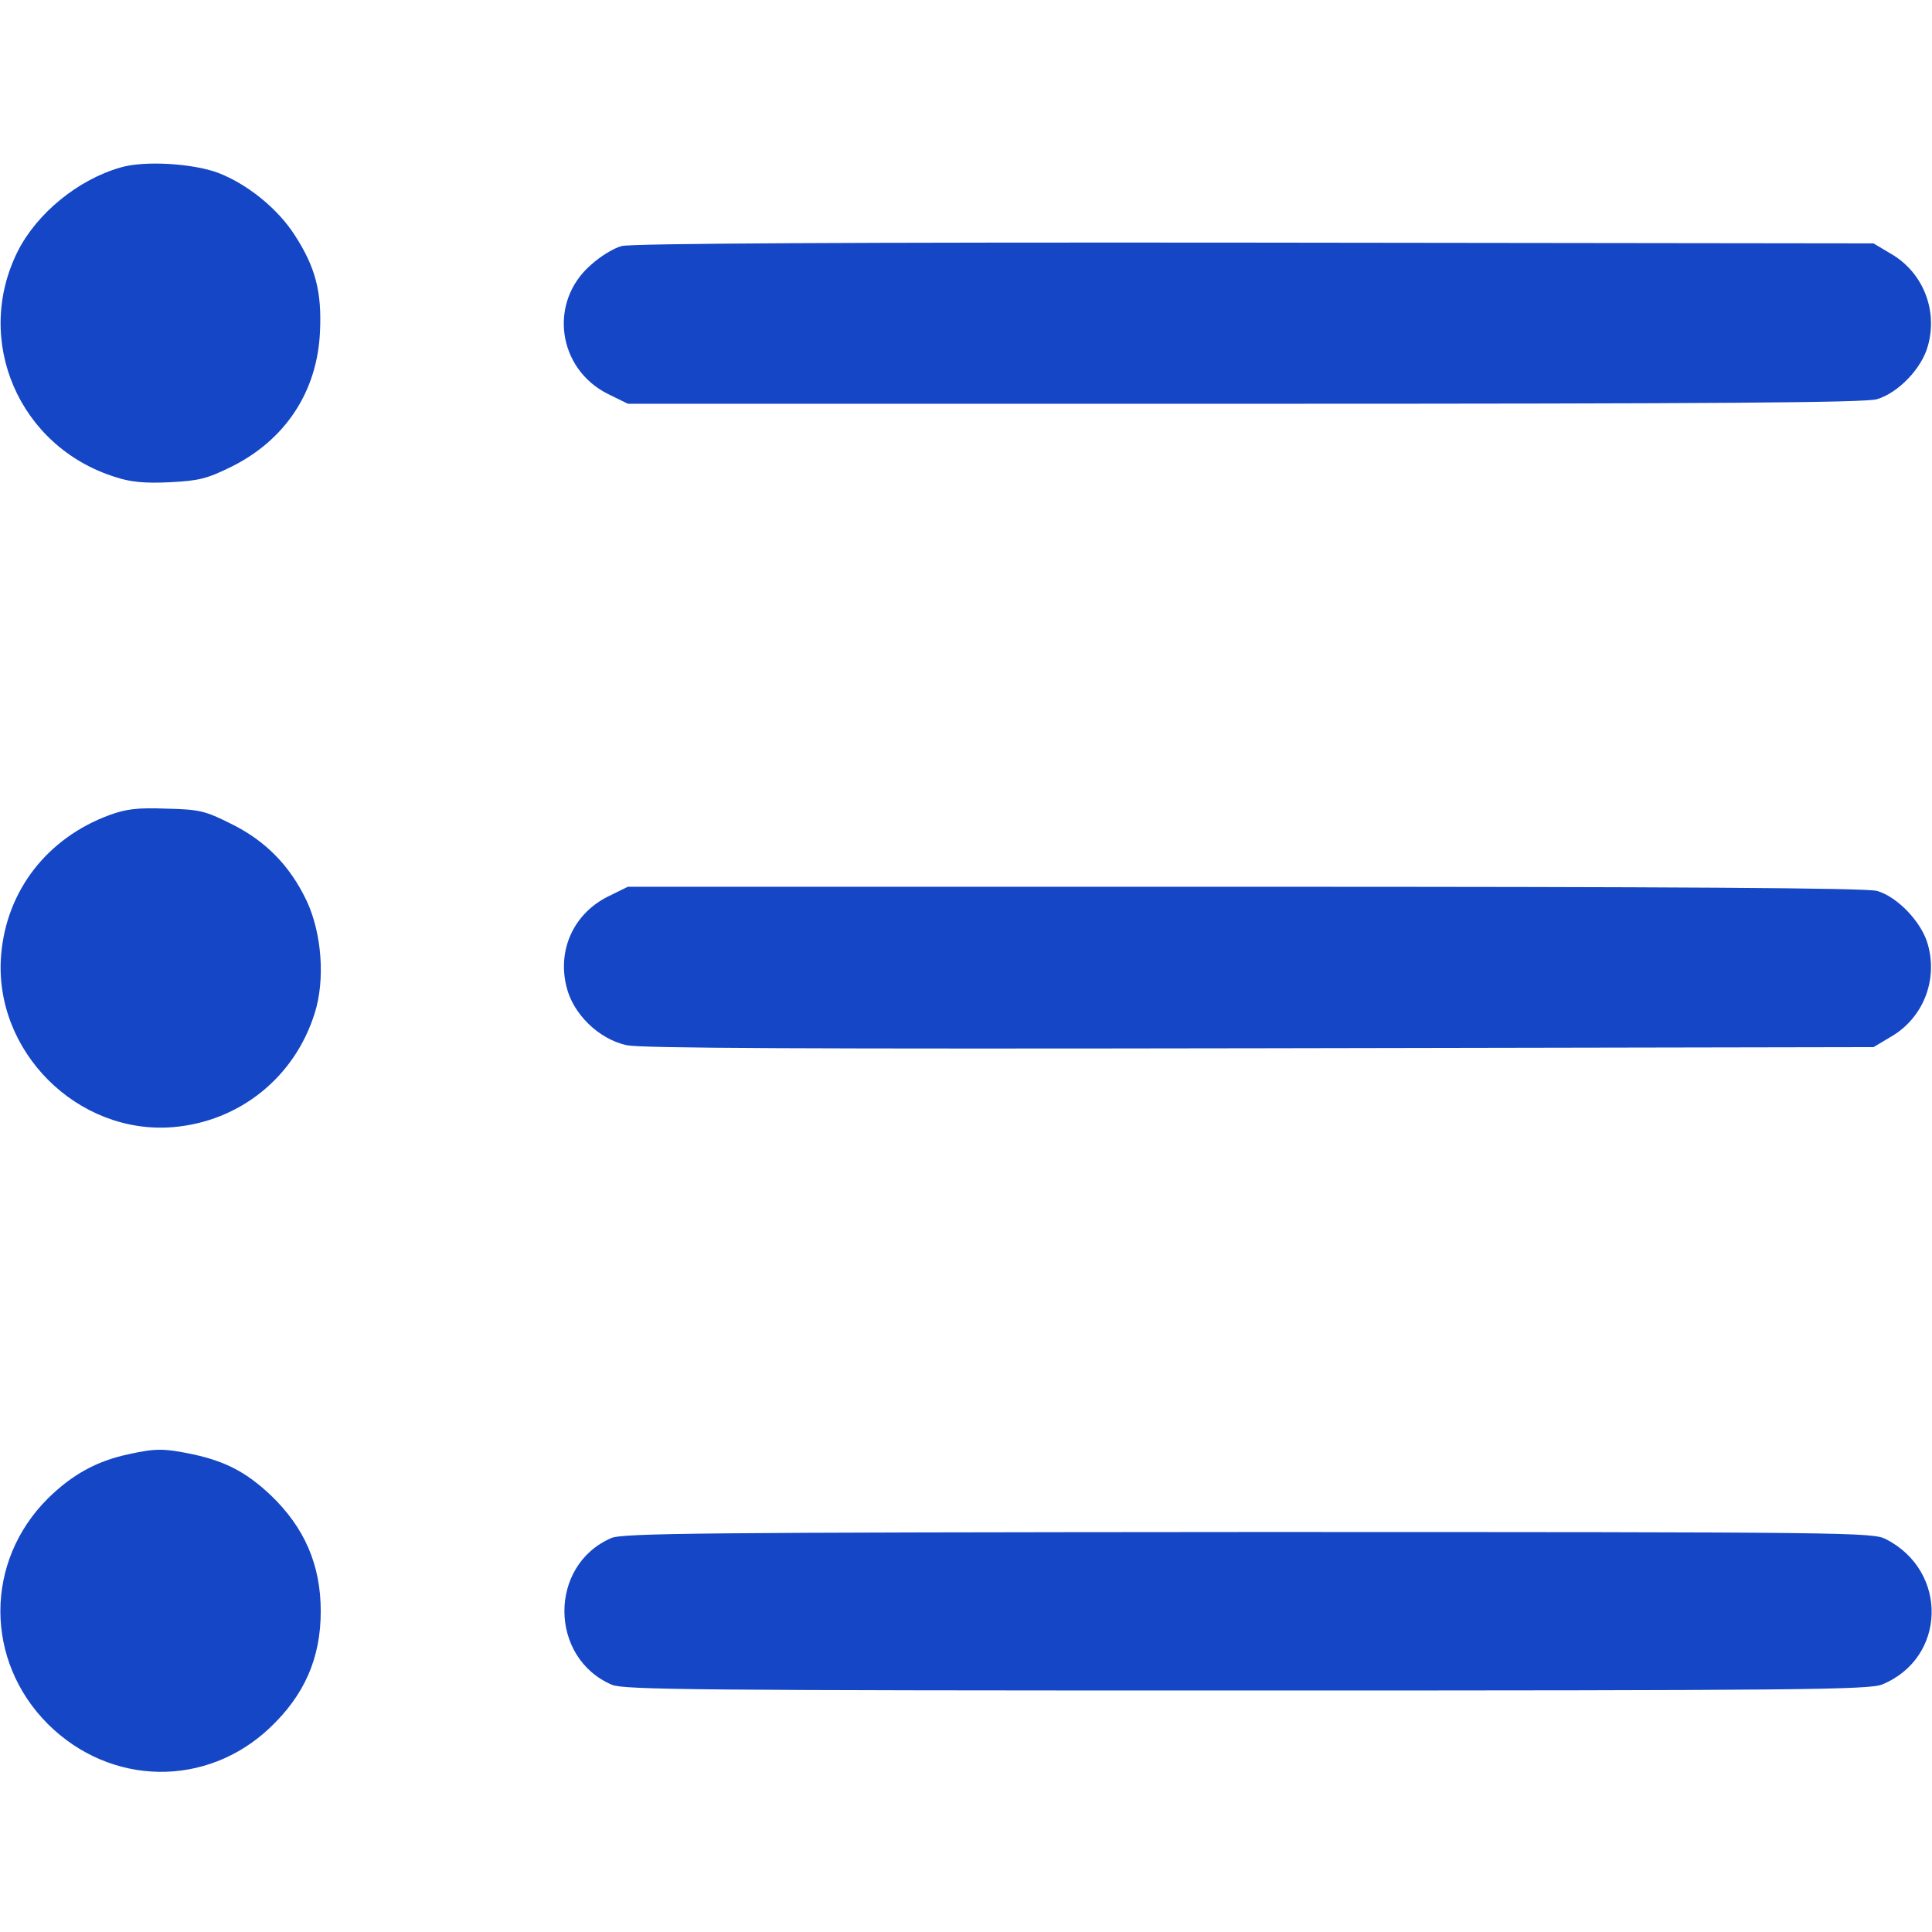
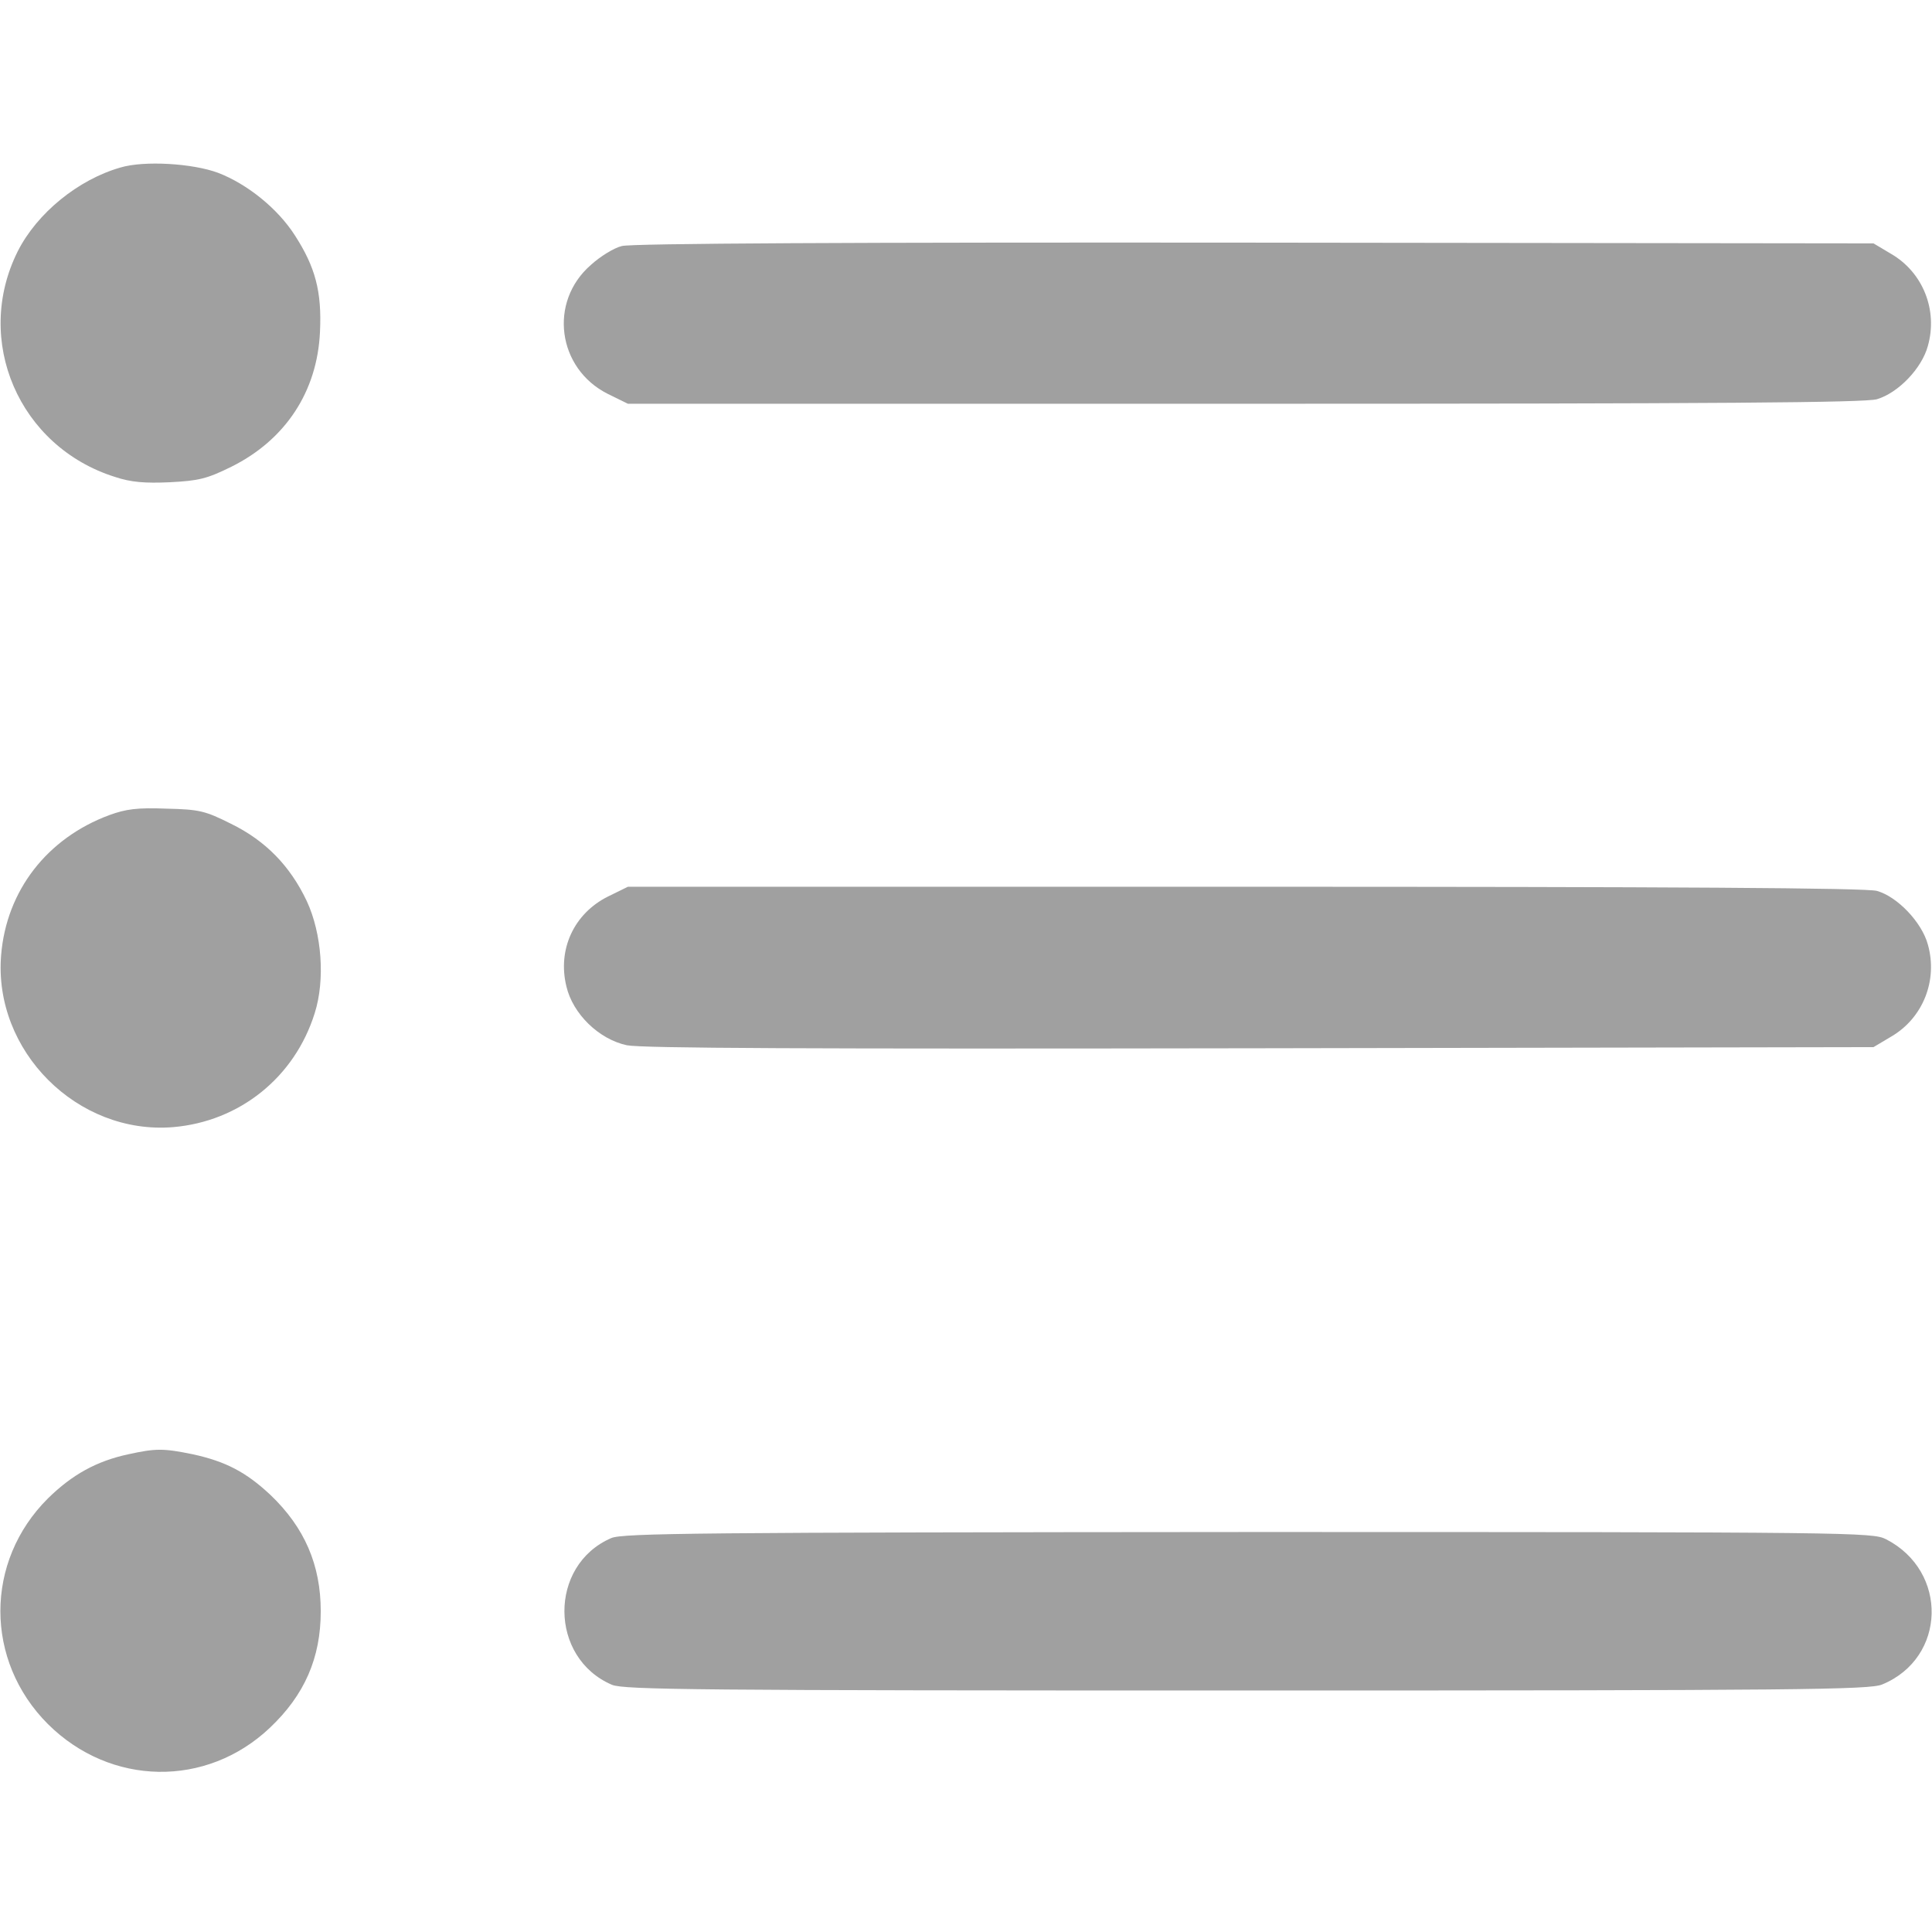
- <svg xmlns="http://www.w3.org/2000/svg" version="1.0" width="512pt" height="512pt" viewBox="0 0 512 512" preserveAspectRatio="xMidYMid meet">
-   <g transform="translate(0,512) scale(0.1,-0.1)" fill="#1446c6" stroke="none">
+ <svg xmlns="http://www.w3.org/2000/svg" version="1.0" viewBox="0 0 512 512" preserveAspectRatio="xMidYMid meet">
+   <g transform="translate(0,512) scale(0.1,-0.1)" fill="#a0a0a0" stroke="none">
    <path d="M319 4676 c-112 -32 -221 -121 -272 -222 -118 -236 3 -518 258 -598 42 -14 79 -17 145 -14 77 4 98 9 163 41 143 71 228 199 235 358 5 106 -12 171 -67 256 -45 70 -125 135 -203 165 -67 25 -196 33 -259 14z" />
    <path d="M1648 4468 c-21 -5 -58 -28 -82 -50 -113 -98 -89 -275 45 -342 l53 -26 1634 0 c1265 0 1644 3 1676 12 57 17 119 82 135 141 27 95 -13 195 -97 244 l-47 28 -1640 2 c-1061 1 -1653 -2 -1677 -9z" />
    <path d="M290 2960 c-165 -61 -273 -200 -287 -371 -21 -254 202 -477 456 -456 176 15 322 132 375 302 28 88 19 211 -21 297 -44 93 -109 160 -201 205 -68 34 -83 38 -171 40 -77 3 -107 -1 -151 -17z" />
    <path d="M1611 2744 c-90 -45 -134 -140 -110 -238 17 -73 86 -140 160 -156 40 -8 470 -10 1679 -8 l1625 3 47 28 c84 49 124 149 97 244 -16 59 -81 127 -135 142 -27 8 -544 11 -1675 11 l-1635 0 -53 -26z" />
    <path d="M340 1266 c-84 -18 -149 -54 -213 -117 -168 -167 -168 -430 0 -598 166 -165 420 -169 588 -10 92 87 135 185 135 309 0 123 -43 222 -133 308 -65 61 -119 89 -206 108 -78 16 -98 16 -171 0z" />
    <path d="M1620 1044 c-167 -72 -165 -318 2 -389 33 -13 220 -15 1683 -15 1465 0 1650 2 1683 16 170 70 176 300 10 385 -36 18 -83 19 -1690 19 -1454 -1 -1657 -3 -1688 -16z" />
  </g>
</svg>
